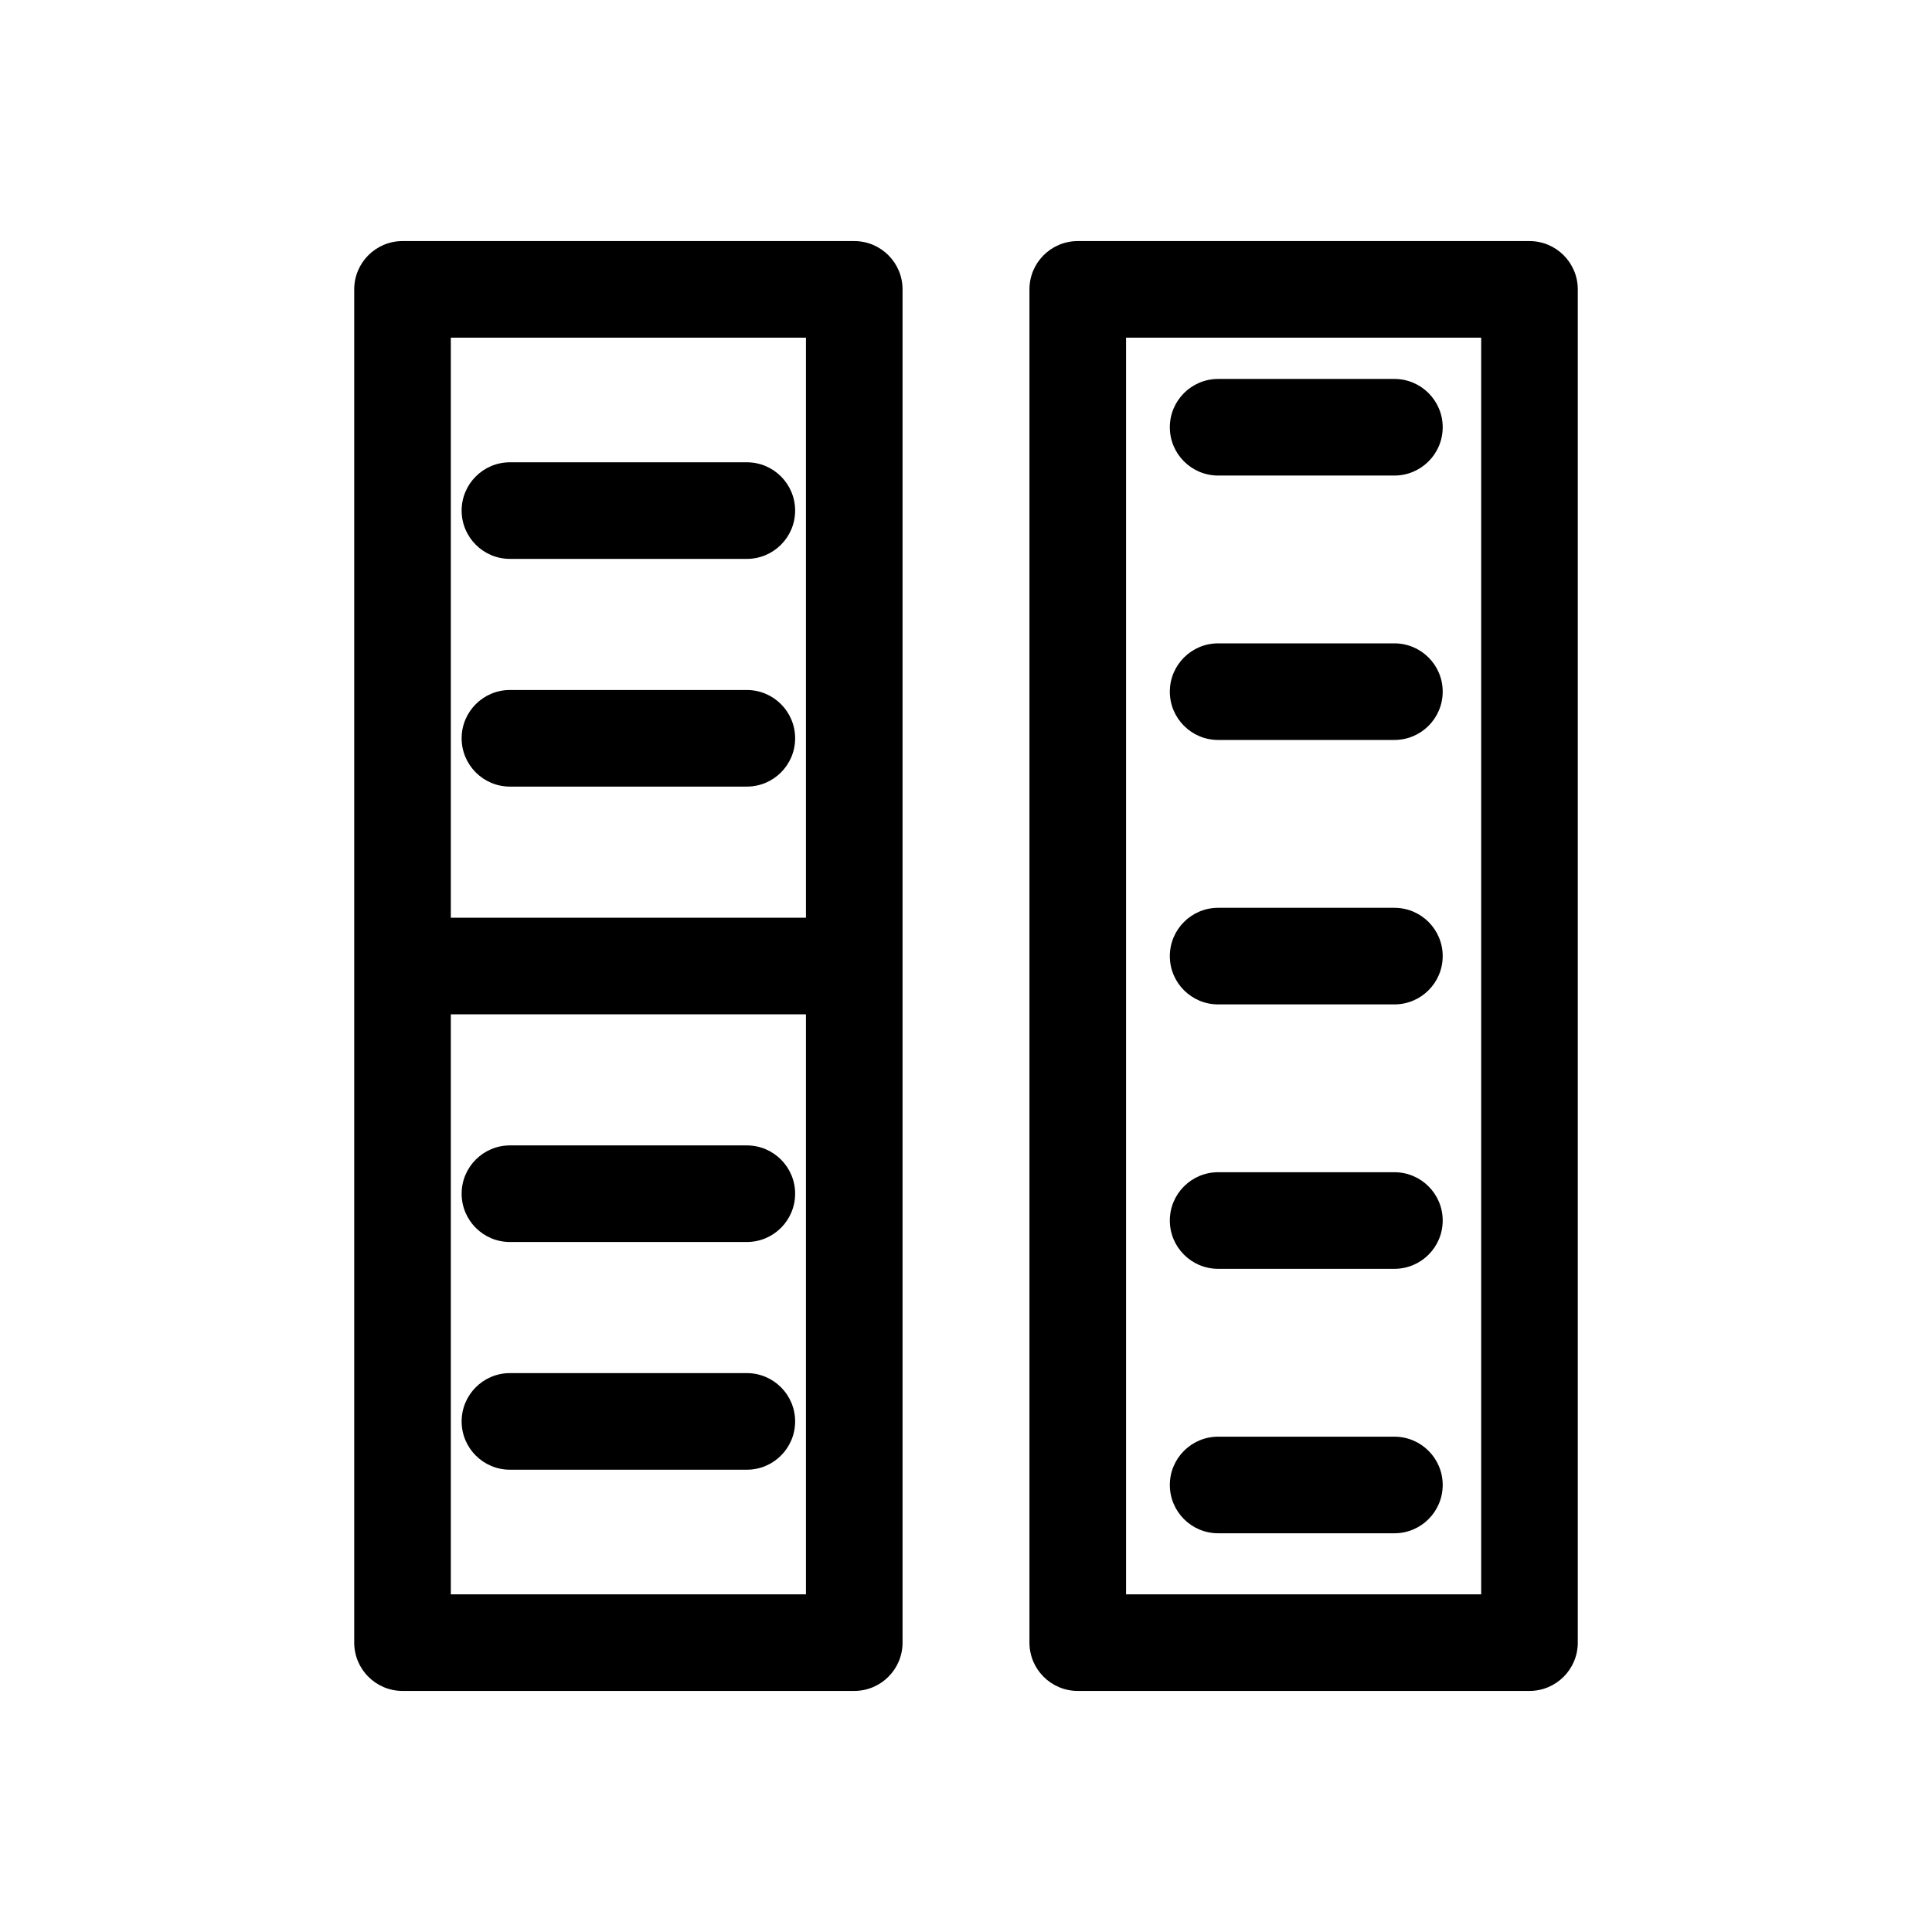
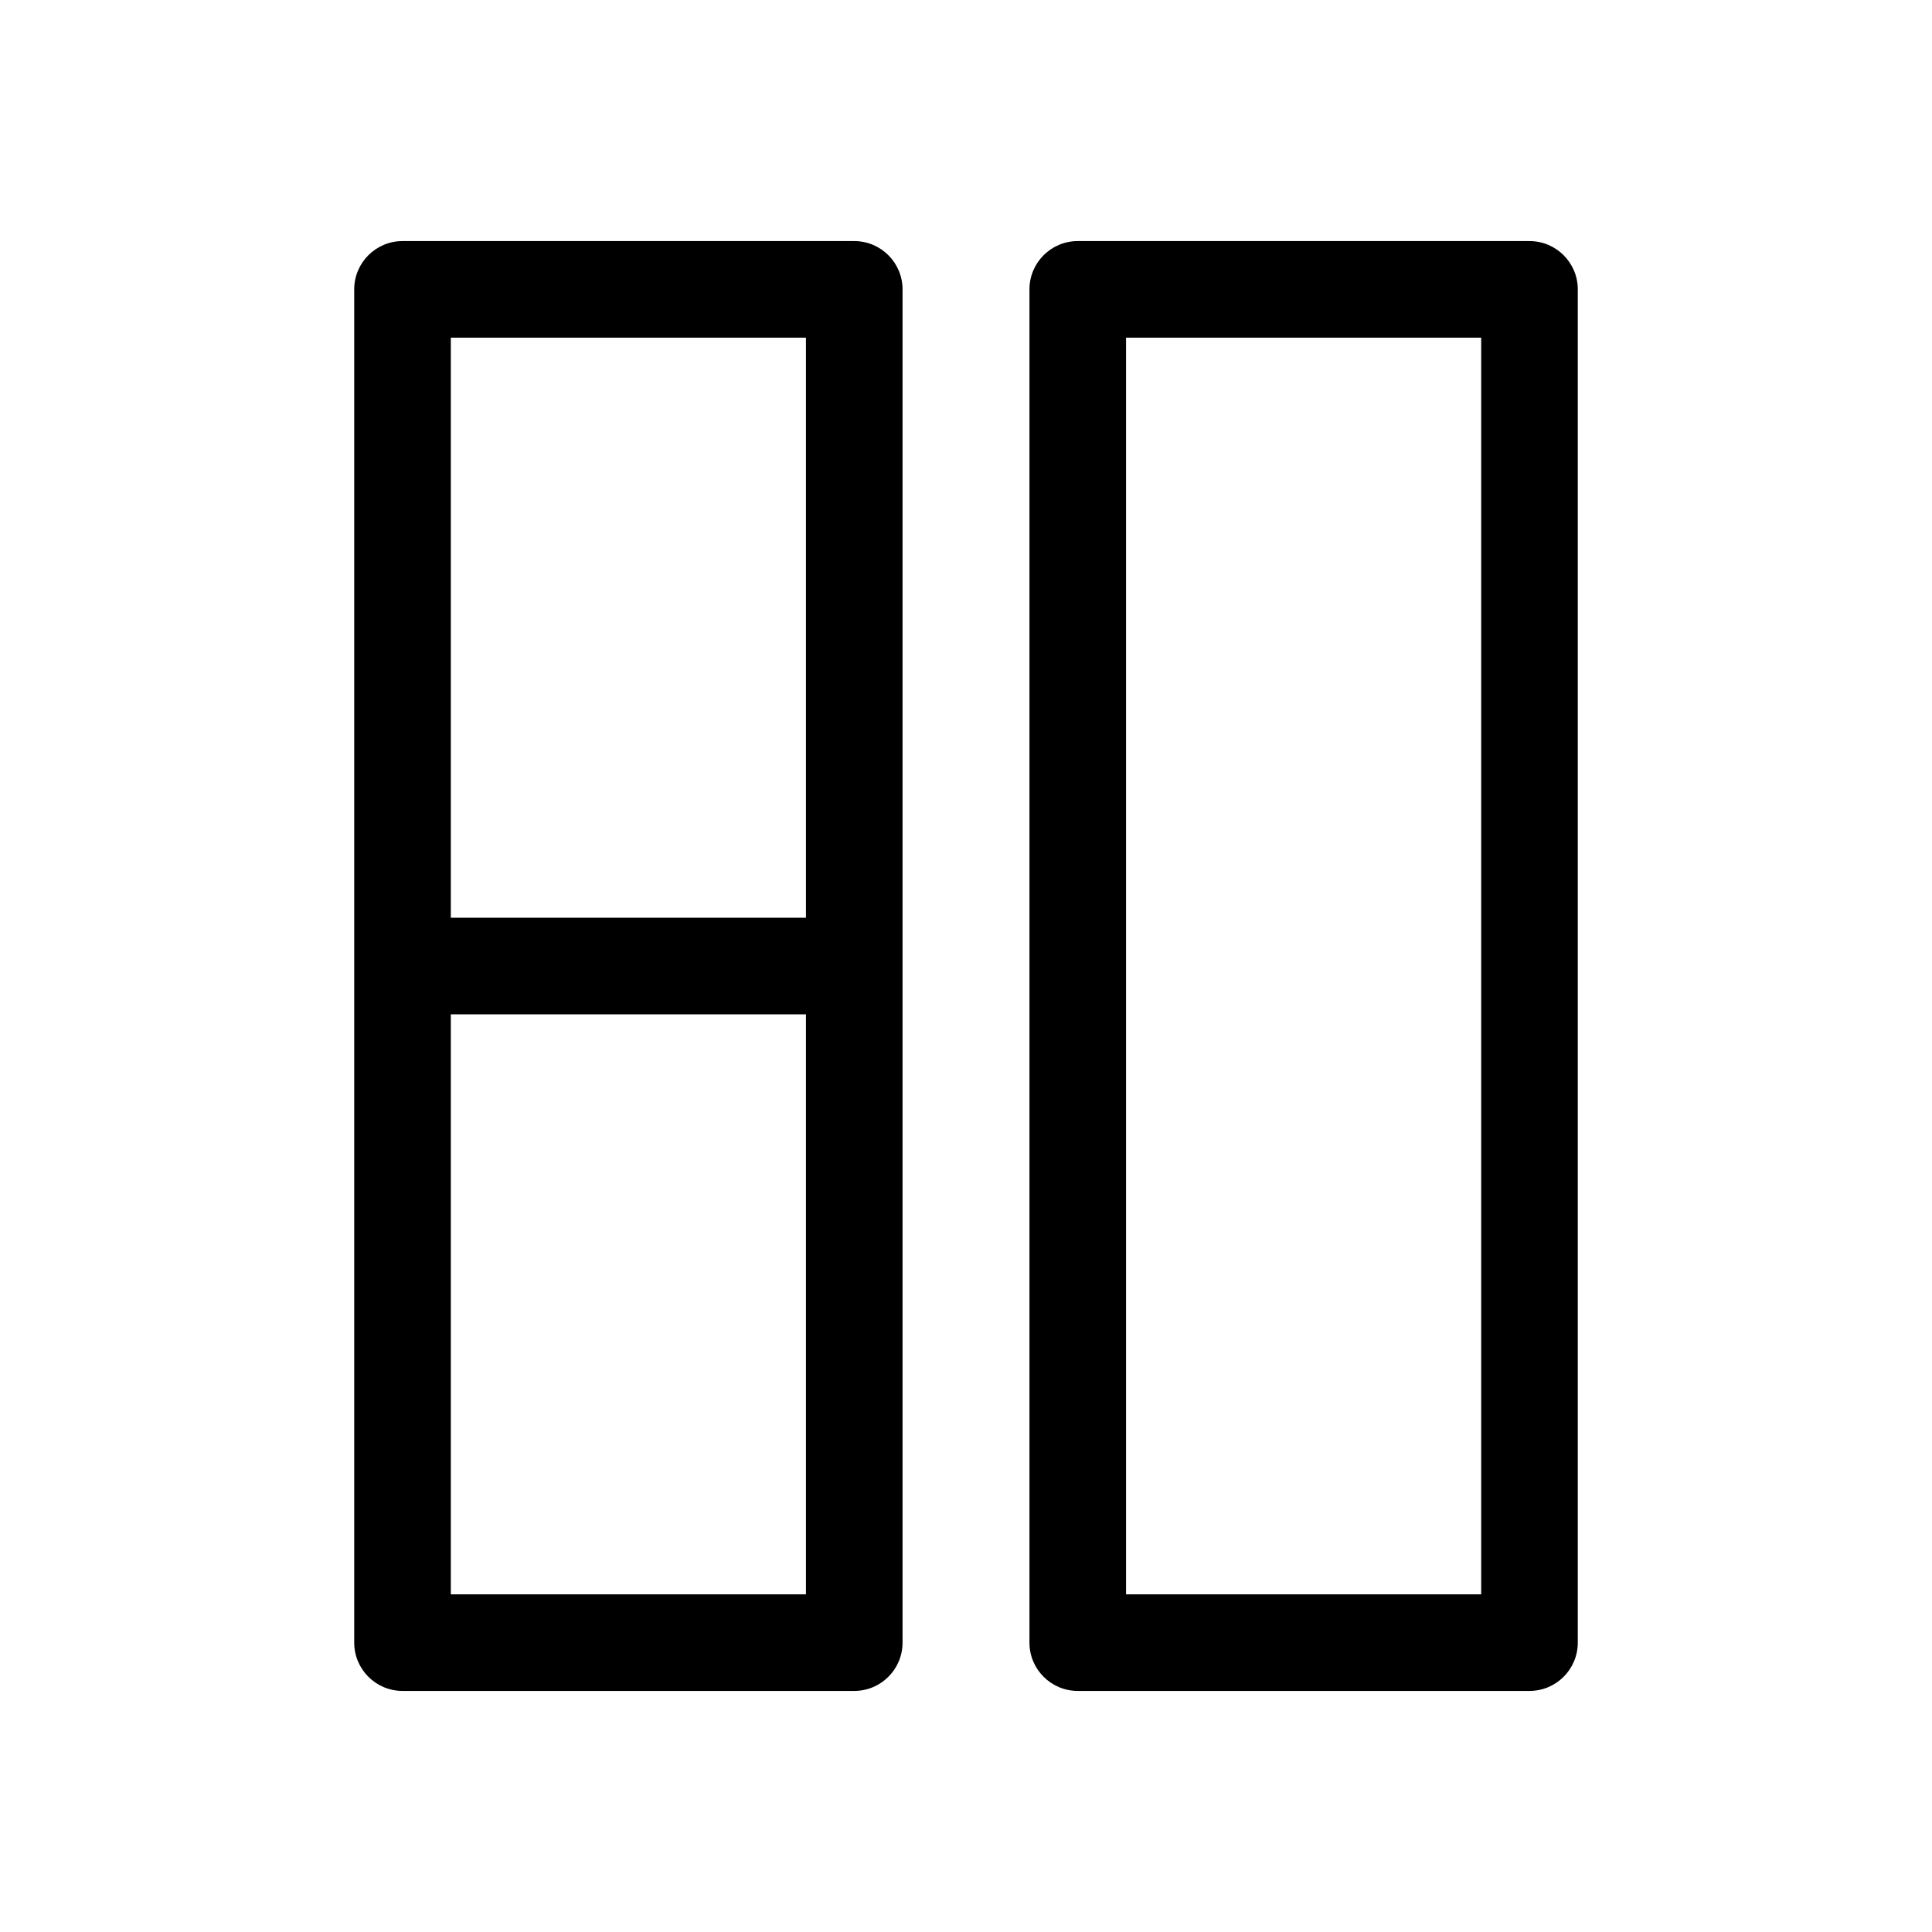
<svg xmlns="http://www.w3.org/2000/svg" id="a" data-name="layer1" viewBox="0 0 500 500">
  <path d="M221.08,62.39h-116.91c-6.9,0-12.5,5.6-12.5,12.5v350.22c0,6.9,5.6,12.5,12.5,12.5h116.91c6.9,0,12.5-5.6,12.5-12.5V74.89c0-6.9-5.6-12.5-12.5-12.5ZM208.58,87.39v150.11h-91.91V87.39h91.91ZM116.67,412.61v-150.11h91.91v150.11h-91.91Z" />
  <path d="M395.83,62.39h-116.91c-6.9,0-12.5,5.6-12.5,12.5v350.22c0,6.9,5.6,12.5,12.5,12.5h116.91c6.9,0,12.5-5.6,12.5-12.5V74.89c0-6.9-5.6-12.5-12.5-12.5ZM383.33,412.61h-91.91V87.39h91.91v325.22Z" />
-   <path d="M315.25,123.07h45.62c6.9,0,12.5-5.6,12.5-12.5s-5.6-12.5-12.5-12.5h-45.62c-6.9,0-12.5,5.6-12.5,12.5s5.6,12.5,12.5,12.5Z" />
-   <path d="M131.97,144.64h61.31c6.9,0,12.5-5.6,12.5-12.5s-5.6-12.5-12.5-12.5h-61.31c-6.9,0-12.5,5.6-12.5,12.5s5.6,12.5,12.5,12.5Z" />
-   <path d="M131.97,203.57h61.31c6.9,0,12.5-5.6,12.5-12.5s-5.6-12.5-12.5-12.5h-61.31c-6.9,0-12.5,5.6-12.5,12.5s5.6,12.5,12.5,12.5Z" />
-   <path d="M193.28,296.43h-61.31c-6.9,0-12.5,5.6-12.5,12.5s5.6,12.5,12.5,12.5h61.31c6.9,0,12.5-5.6,12.5-12.5s-5.6-12.5-12.5-12.5Z" />
-   <path d="M193.28,355.36h-61.31c-6.9,0-12.5,5.6-12.5,12.5s5.6,12.5,12.5,12.5h61.31c6.9,0,12.5-5.6,12.5-12.5s-5.6-12.5-12.5-12.5Z" />
-   <path d="M315.25,191.5h45.62c6.9,0,12.5-5.6,12.5-12.5s-5.6-12.5-12.5-12.5h-45.62c-6.9,0-12.5,5.6-12.5,12.5s5.6,12.5,12.5,12.5Z" />
-   <path d="M315.25,259.94h45.62c6.9,0,12.5-5.6,12.5-12.5s-5.6-12.5-12.5-12.5h-45.62c-6.9,0-12.5,5.6-12.5,12.5s5.6,12.5,12.5,12.5Z" />
-   <path d="M315.25,328.37h45.62c6.9,0,12.5-5.6,12.5-12.5s-5.6-12.5-12.5-12.5h-45.62c-6.9,0-12.5,5.6-12.5,12.5s5.6,12.5,12.5,12.5Z" />
-   <path d="M315.25,396.81h45.62c6.9,0,12.5-5.6,12.5-12.5s-5.6-12.5-12.5-12.5h-45.62c-6.9,0-12.5,5.6-12.5,12.5s5.6,12.5,12.5,12.5Z" />
</svg>
